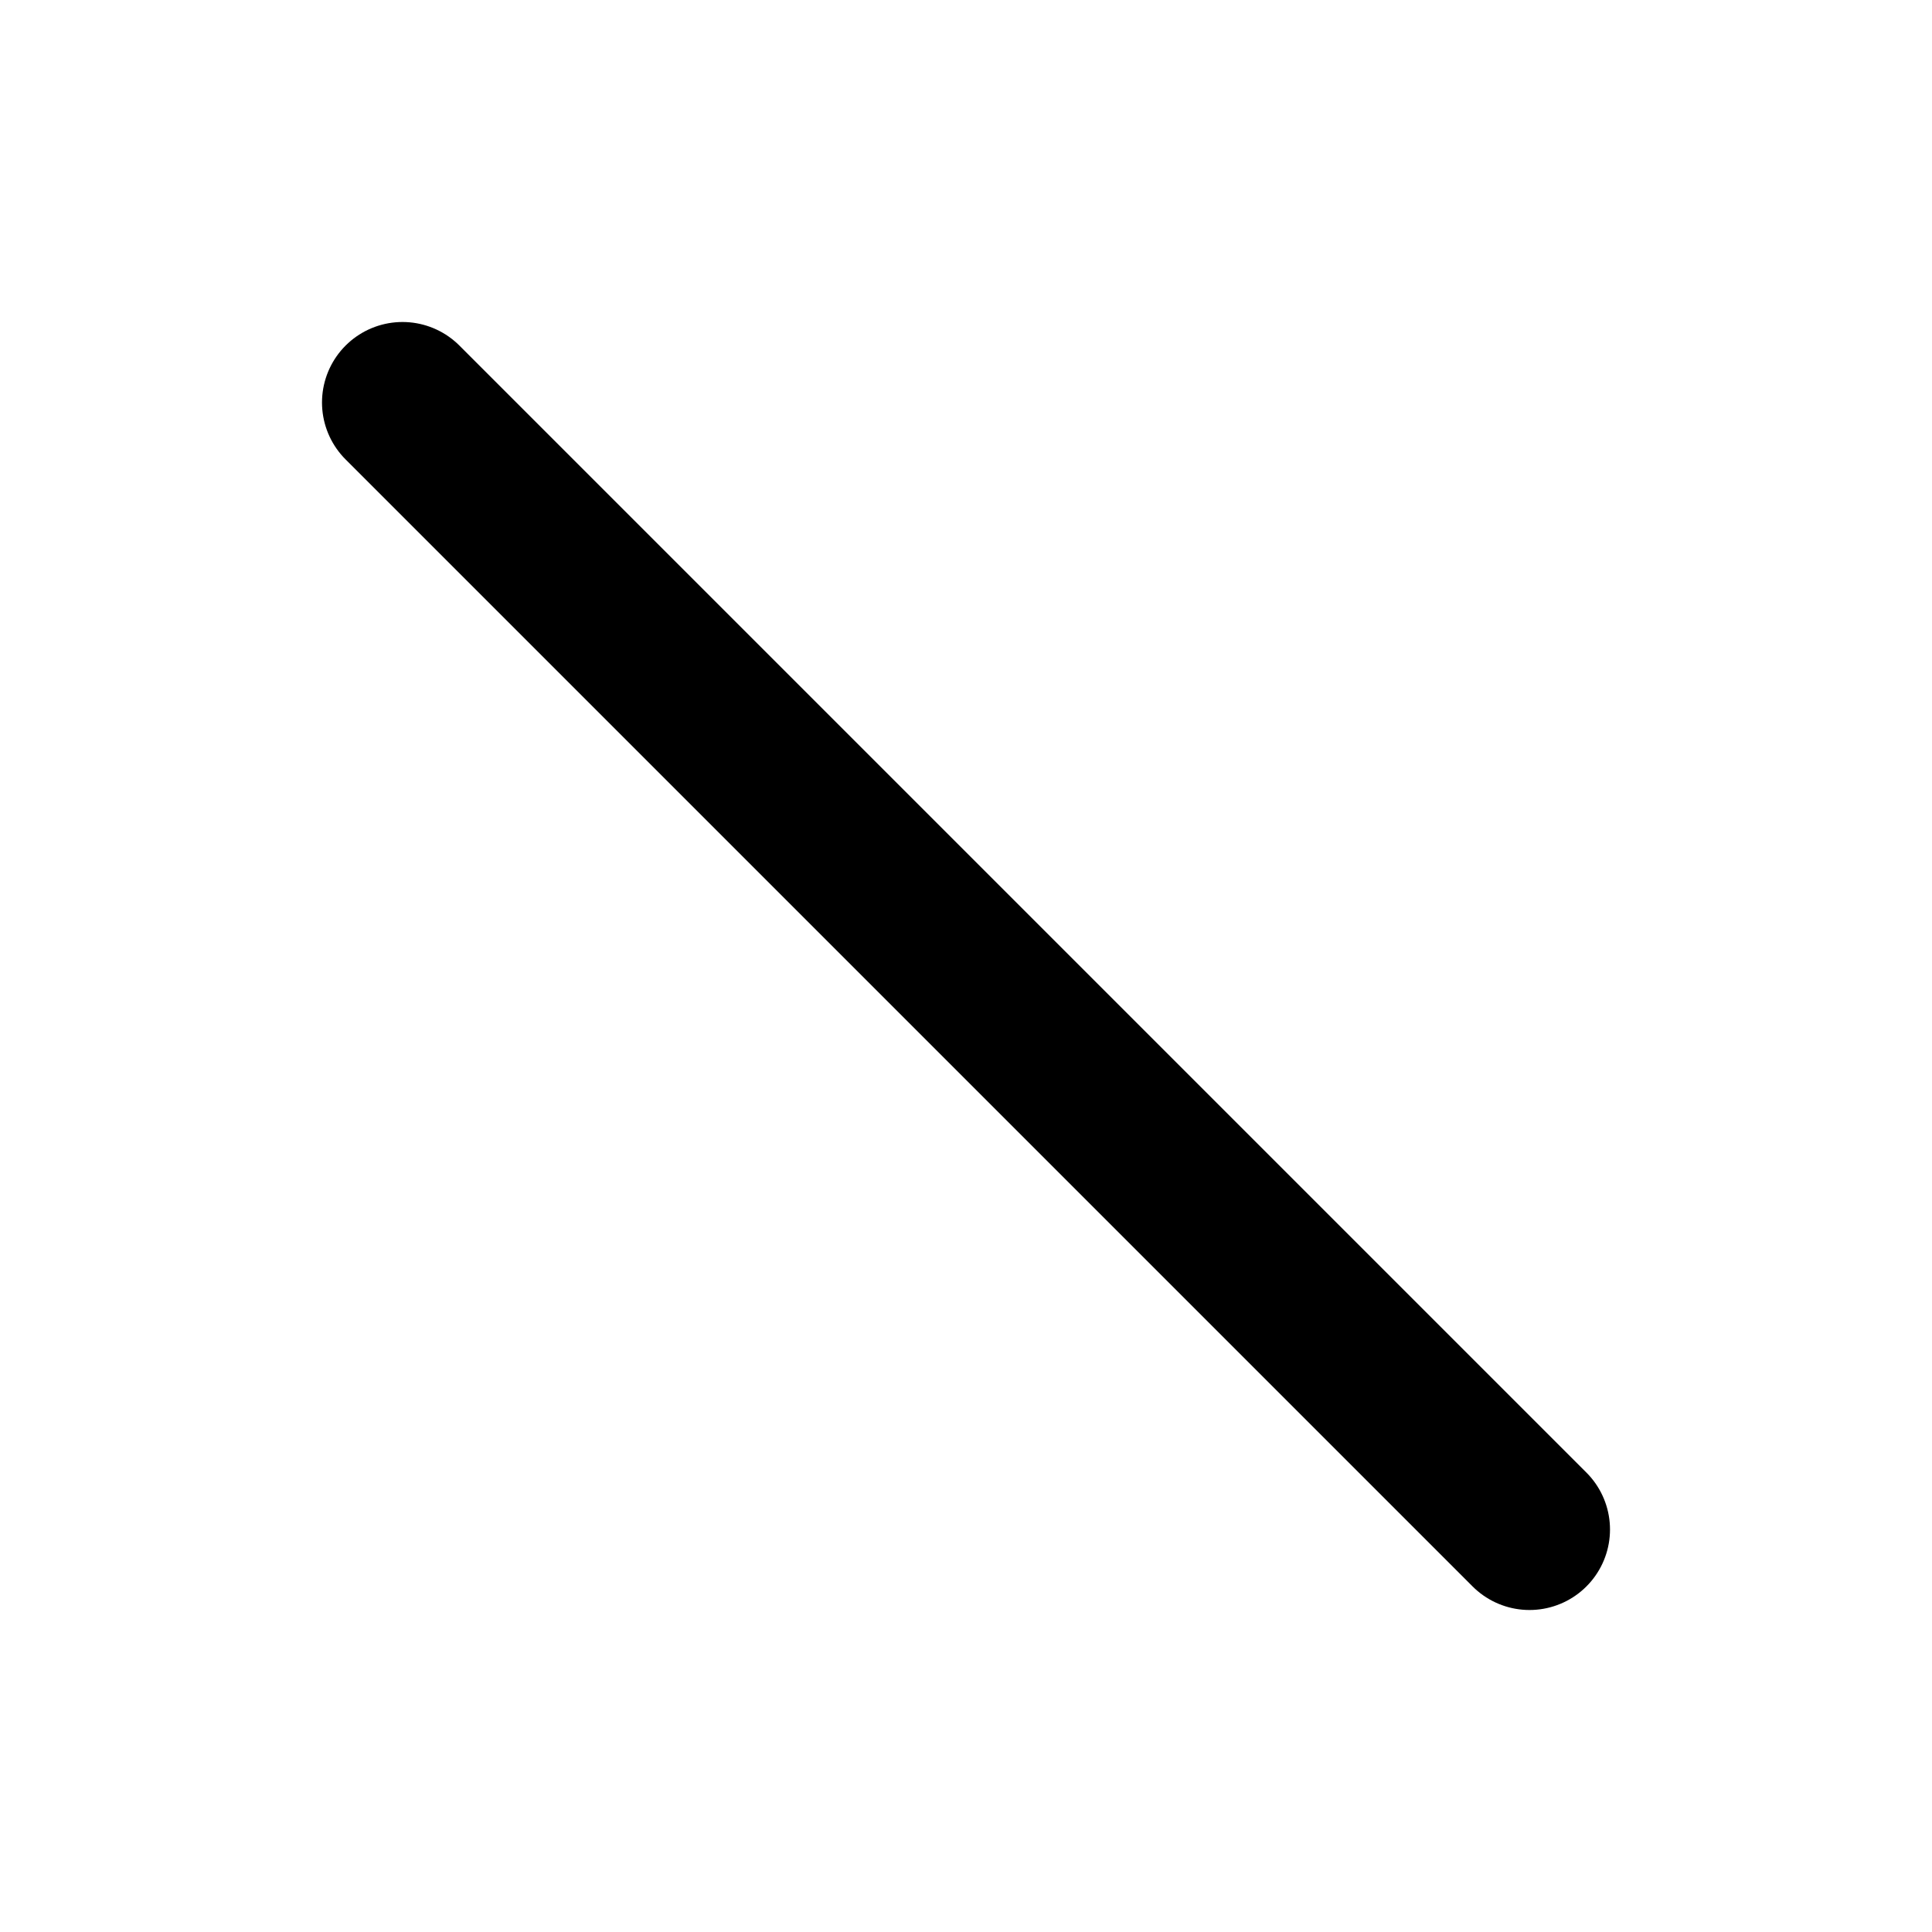
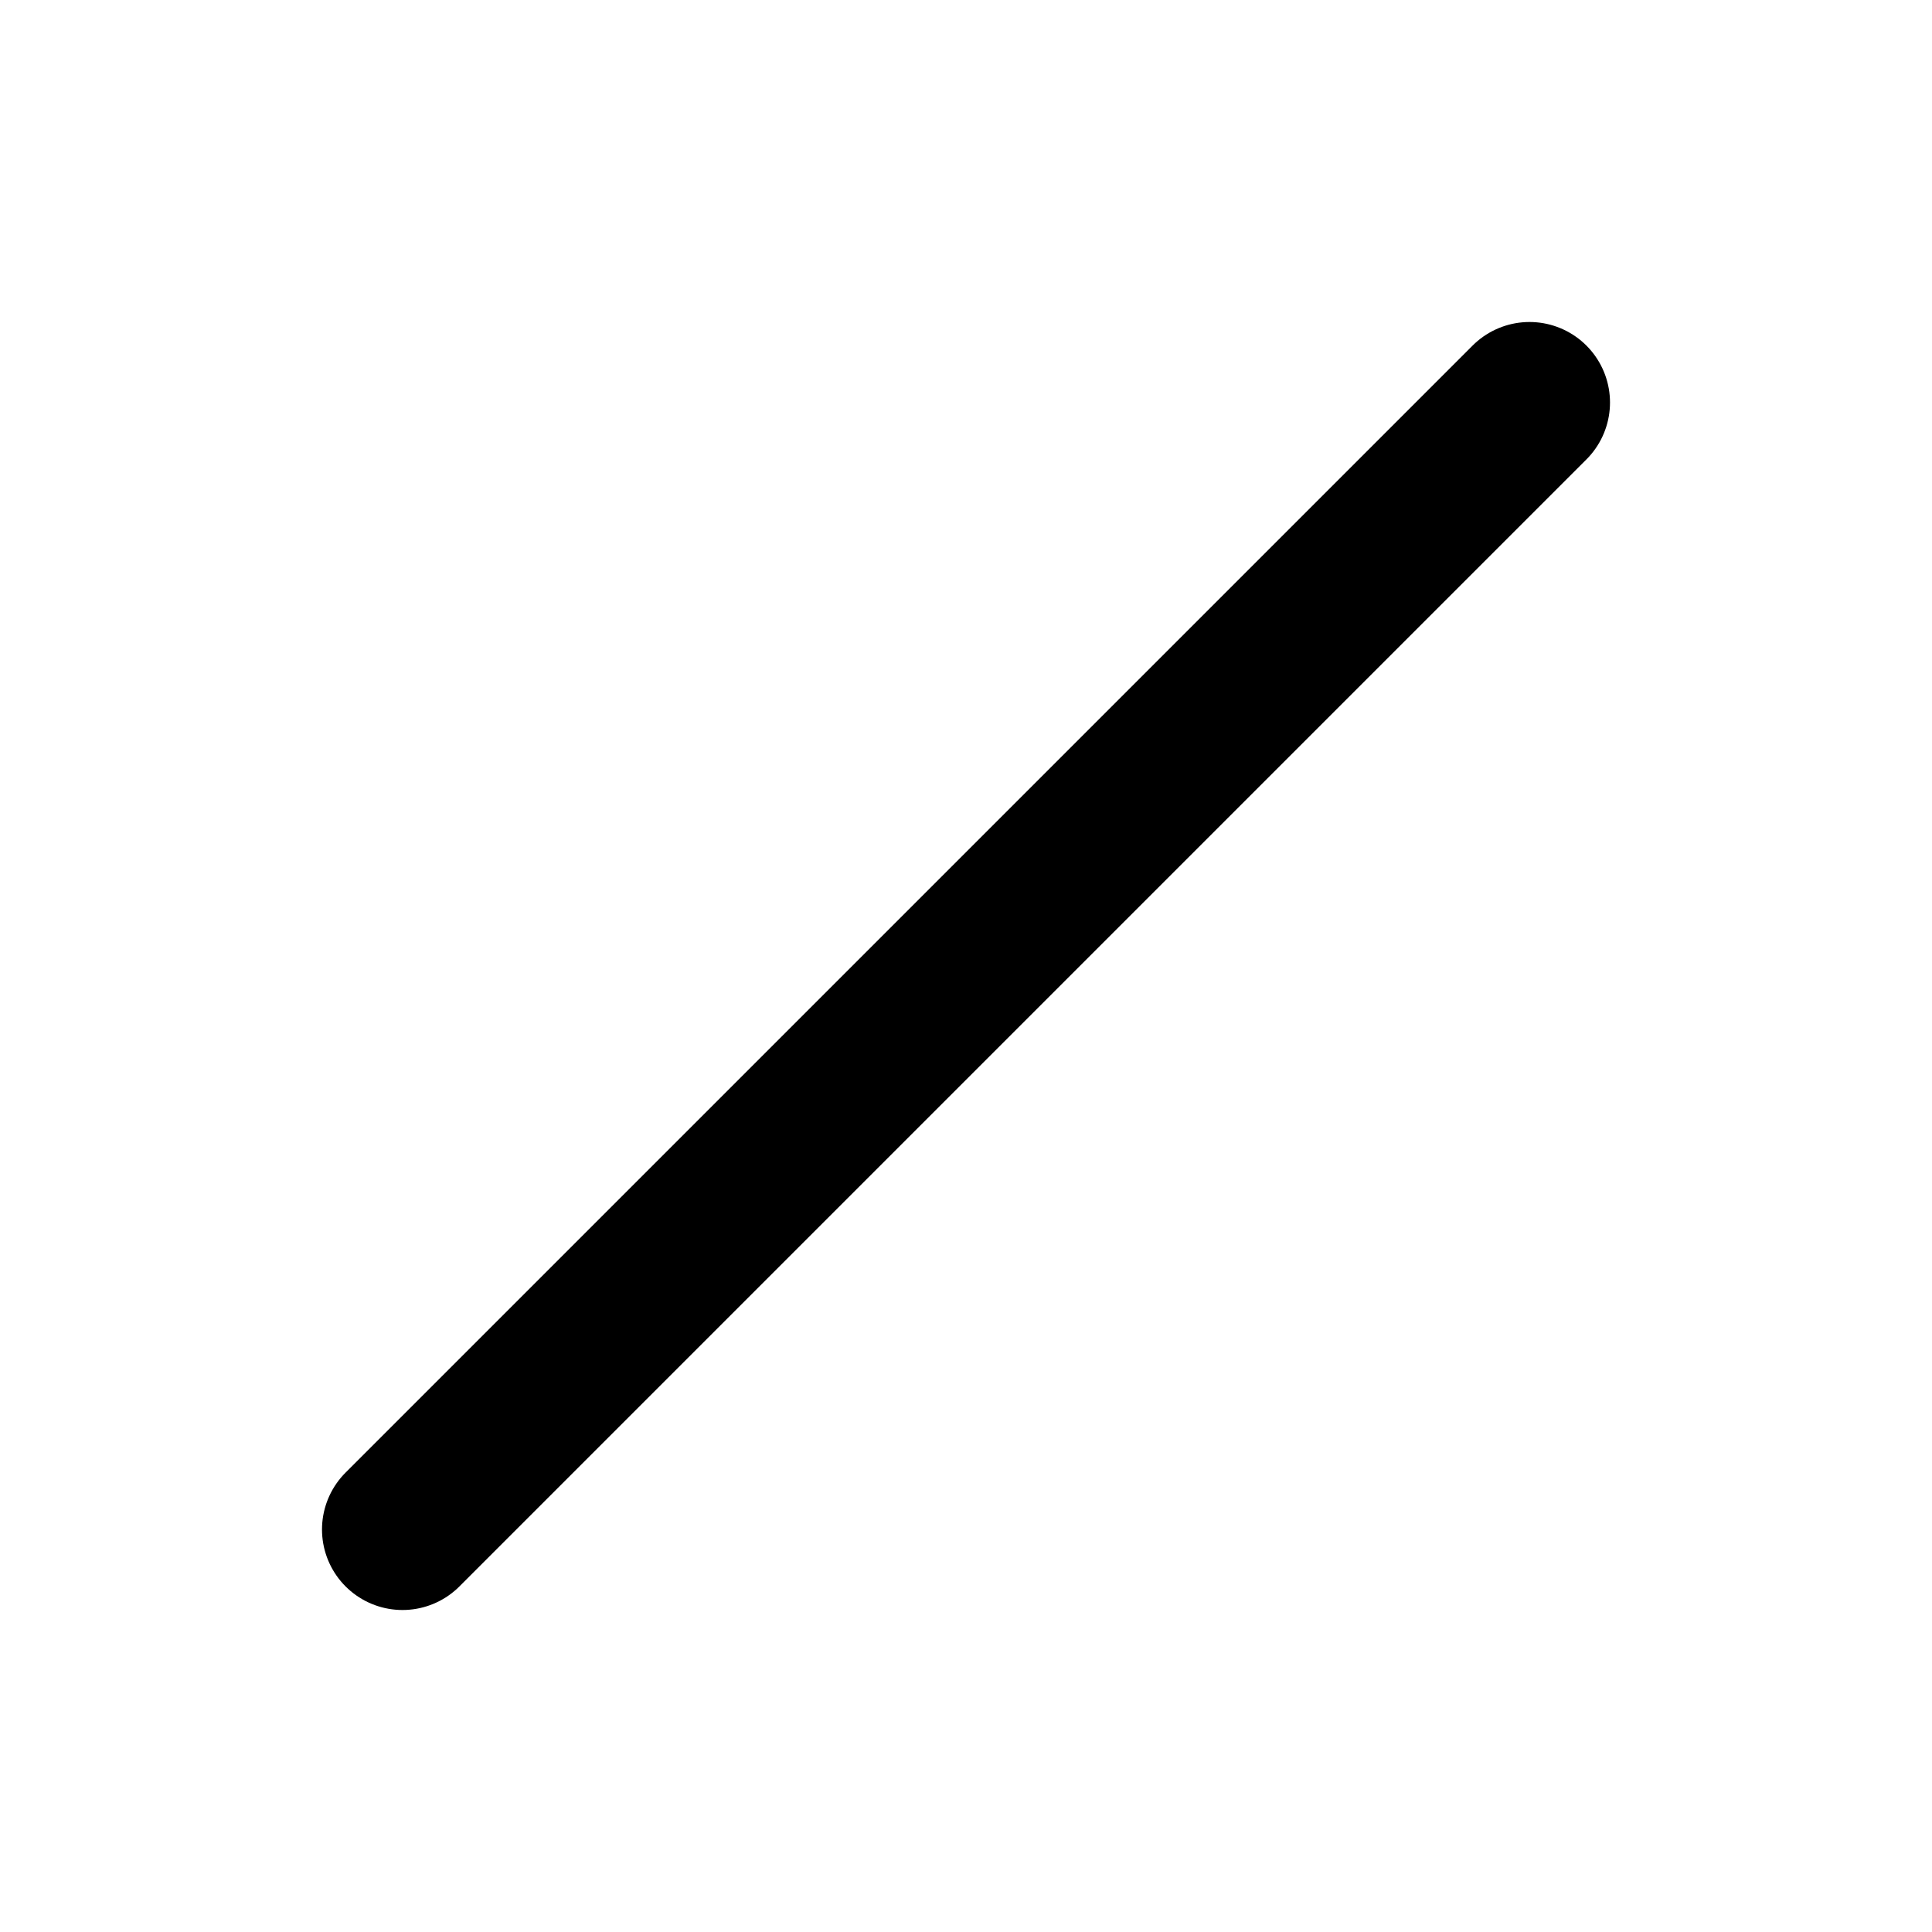
<svg xmlns="http://www.w3.org/2000/svg" width="24" height="24" viewBox="0 0 24 24" fill="none" stroke="currentColor" stroke-width="2" stroke-linecap="round" stroke-linejoin="round">
-   <path d="m5 5 14 14" />
+   <path d="m19 5-14 14" />
</svg>
